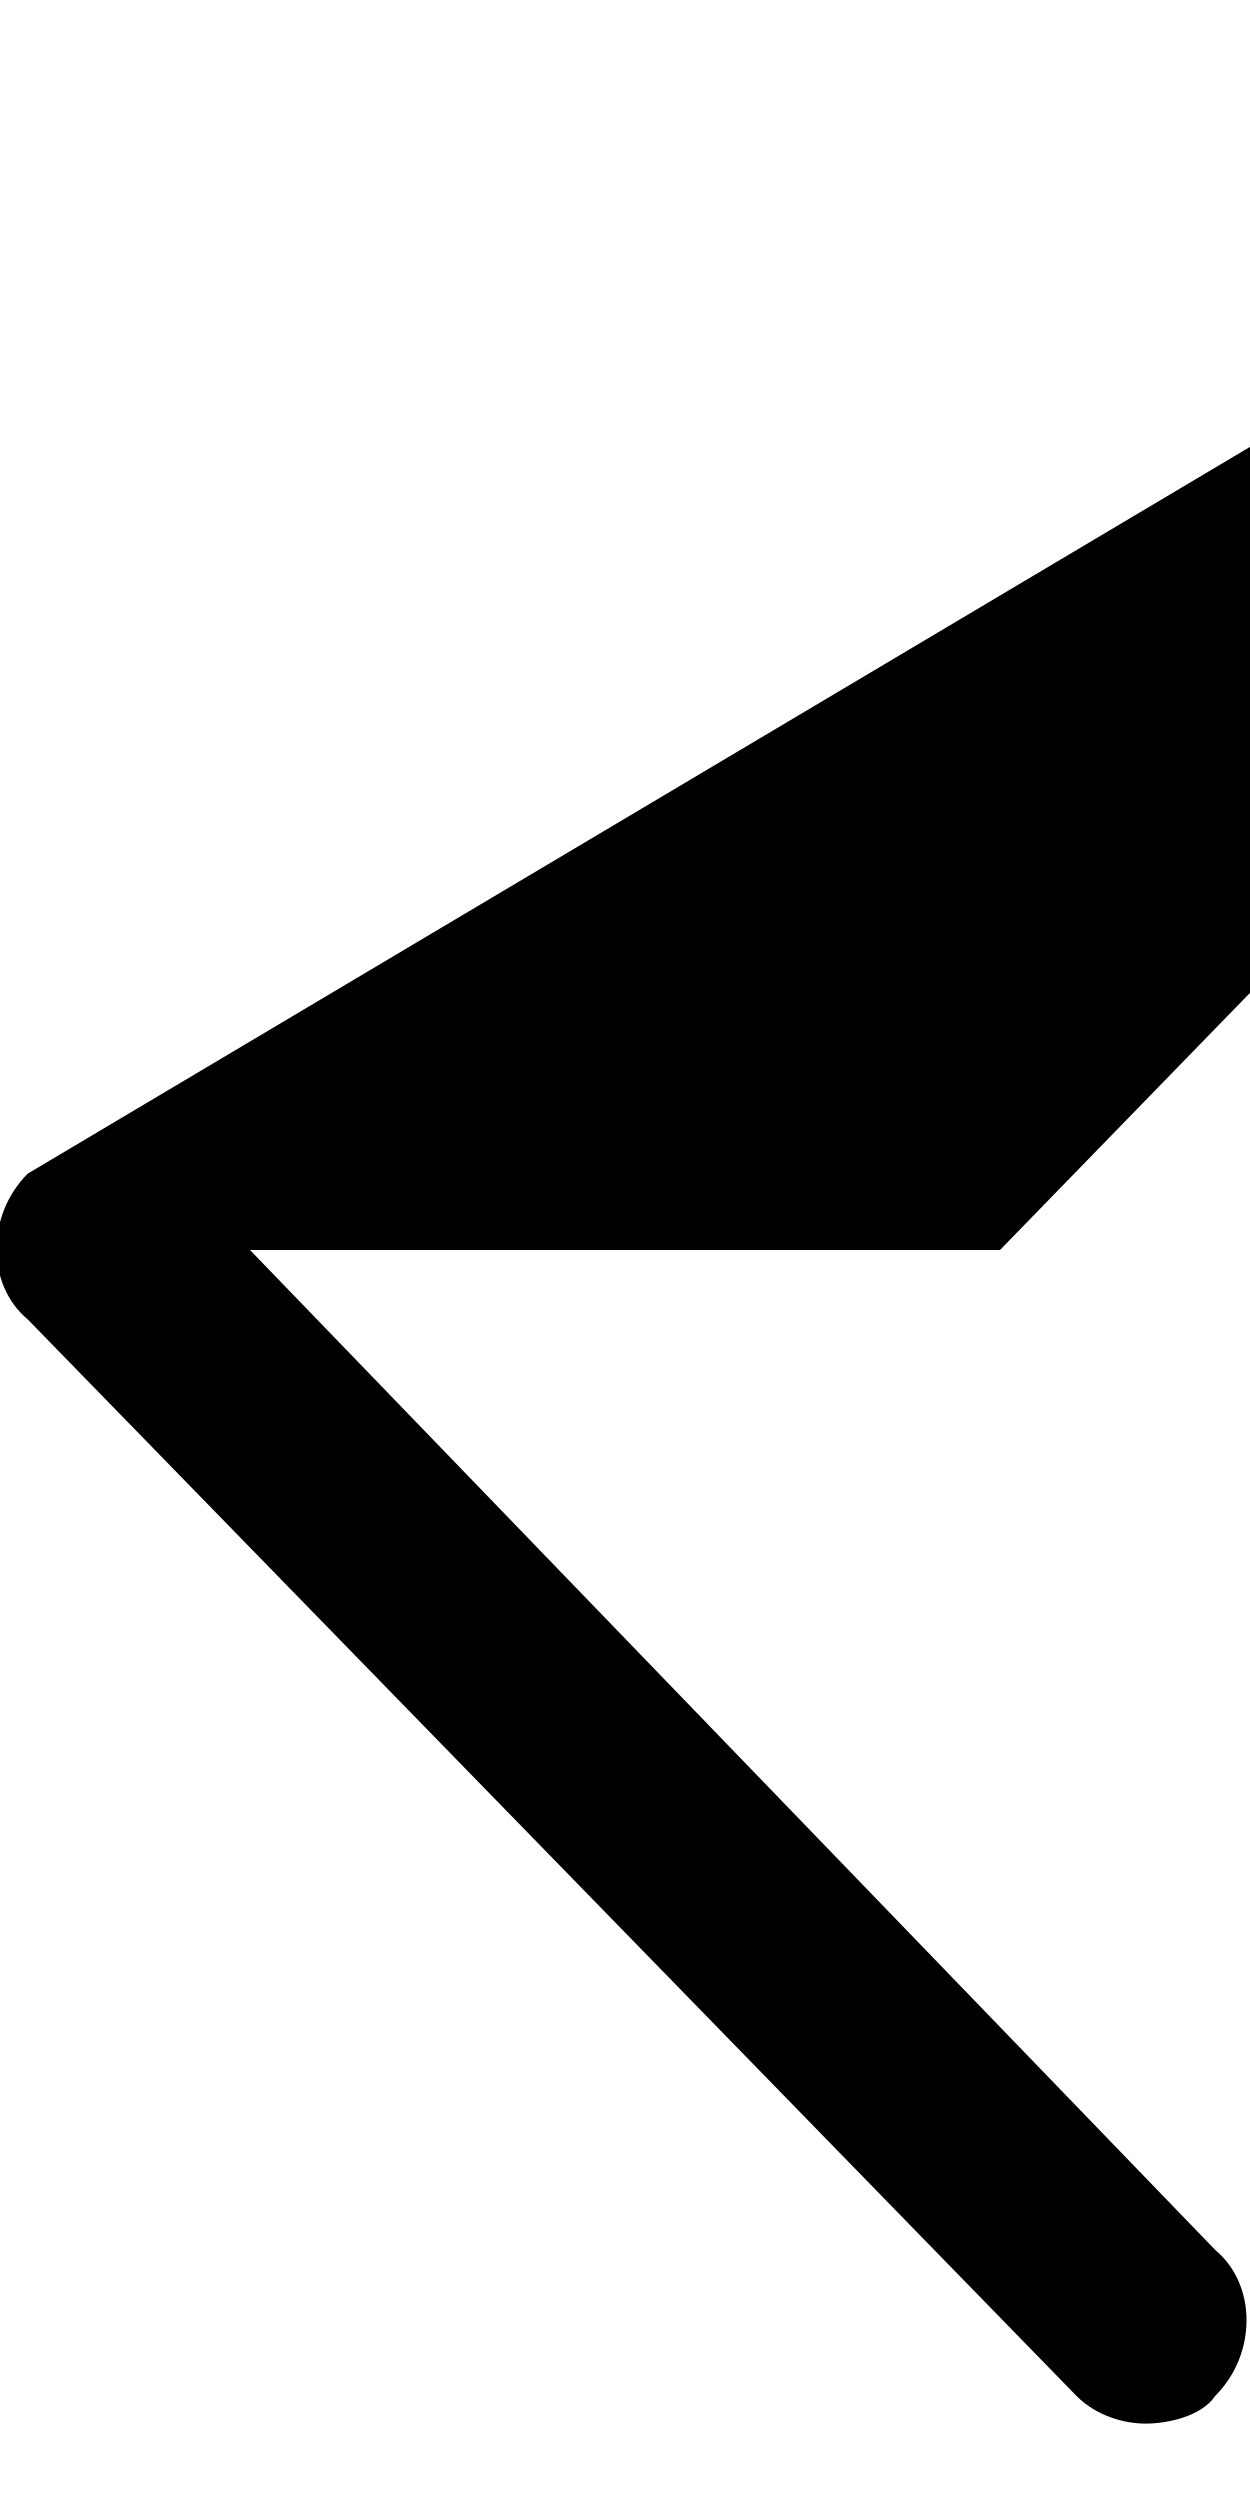
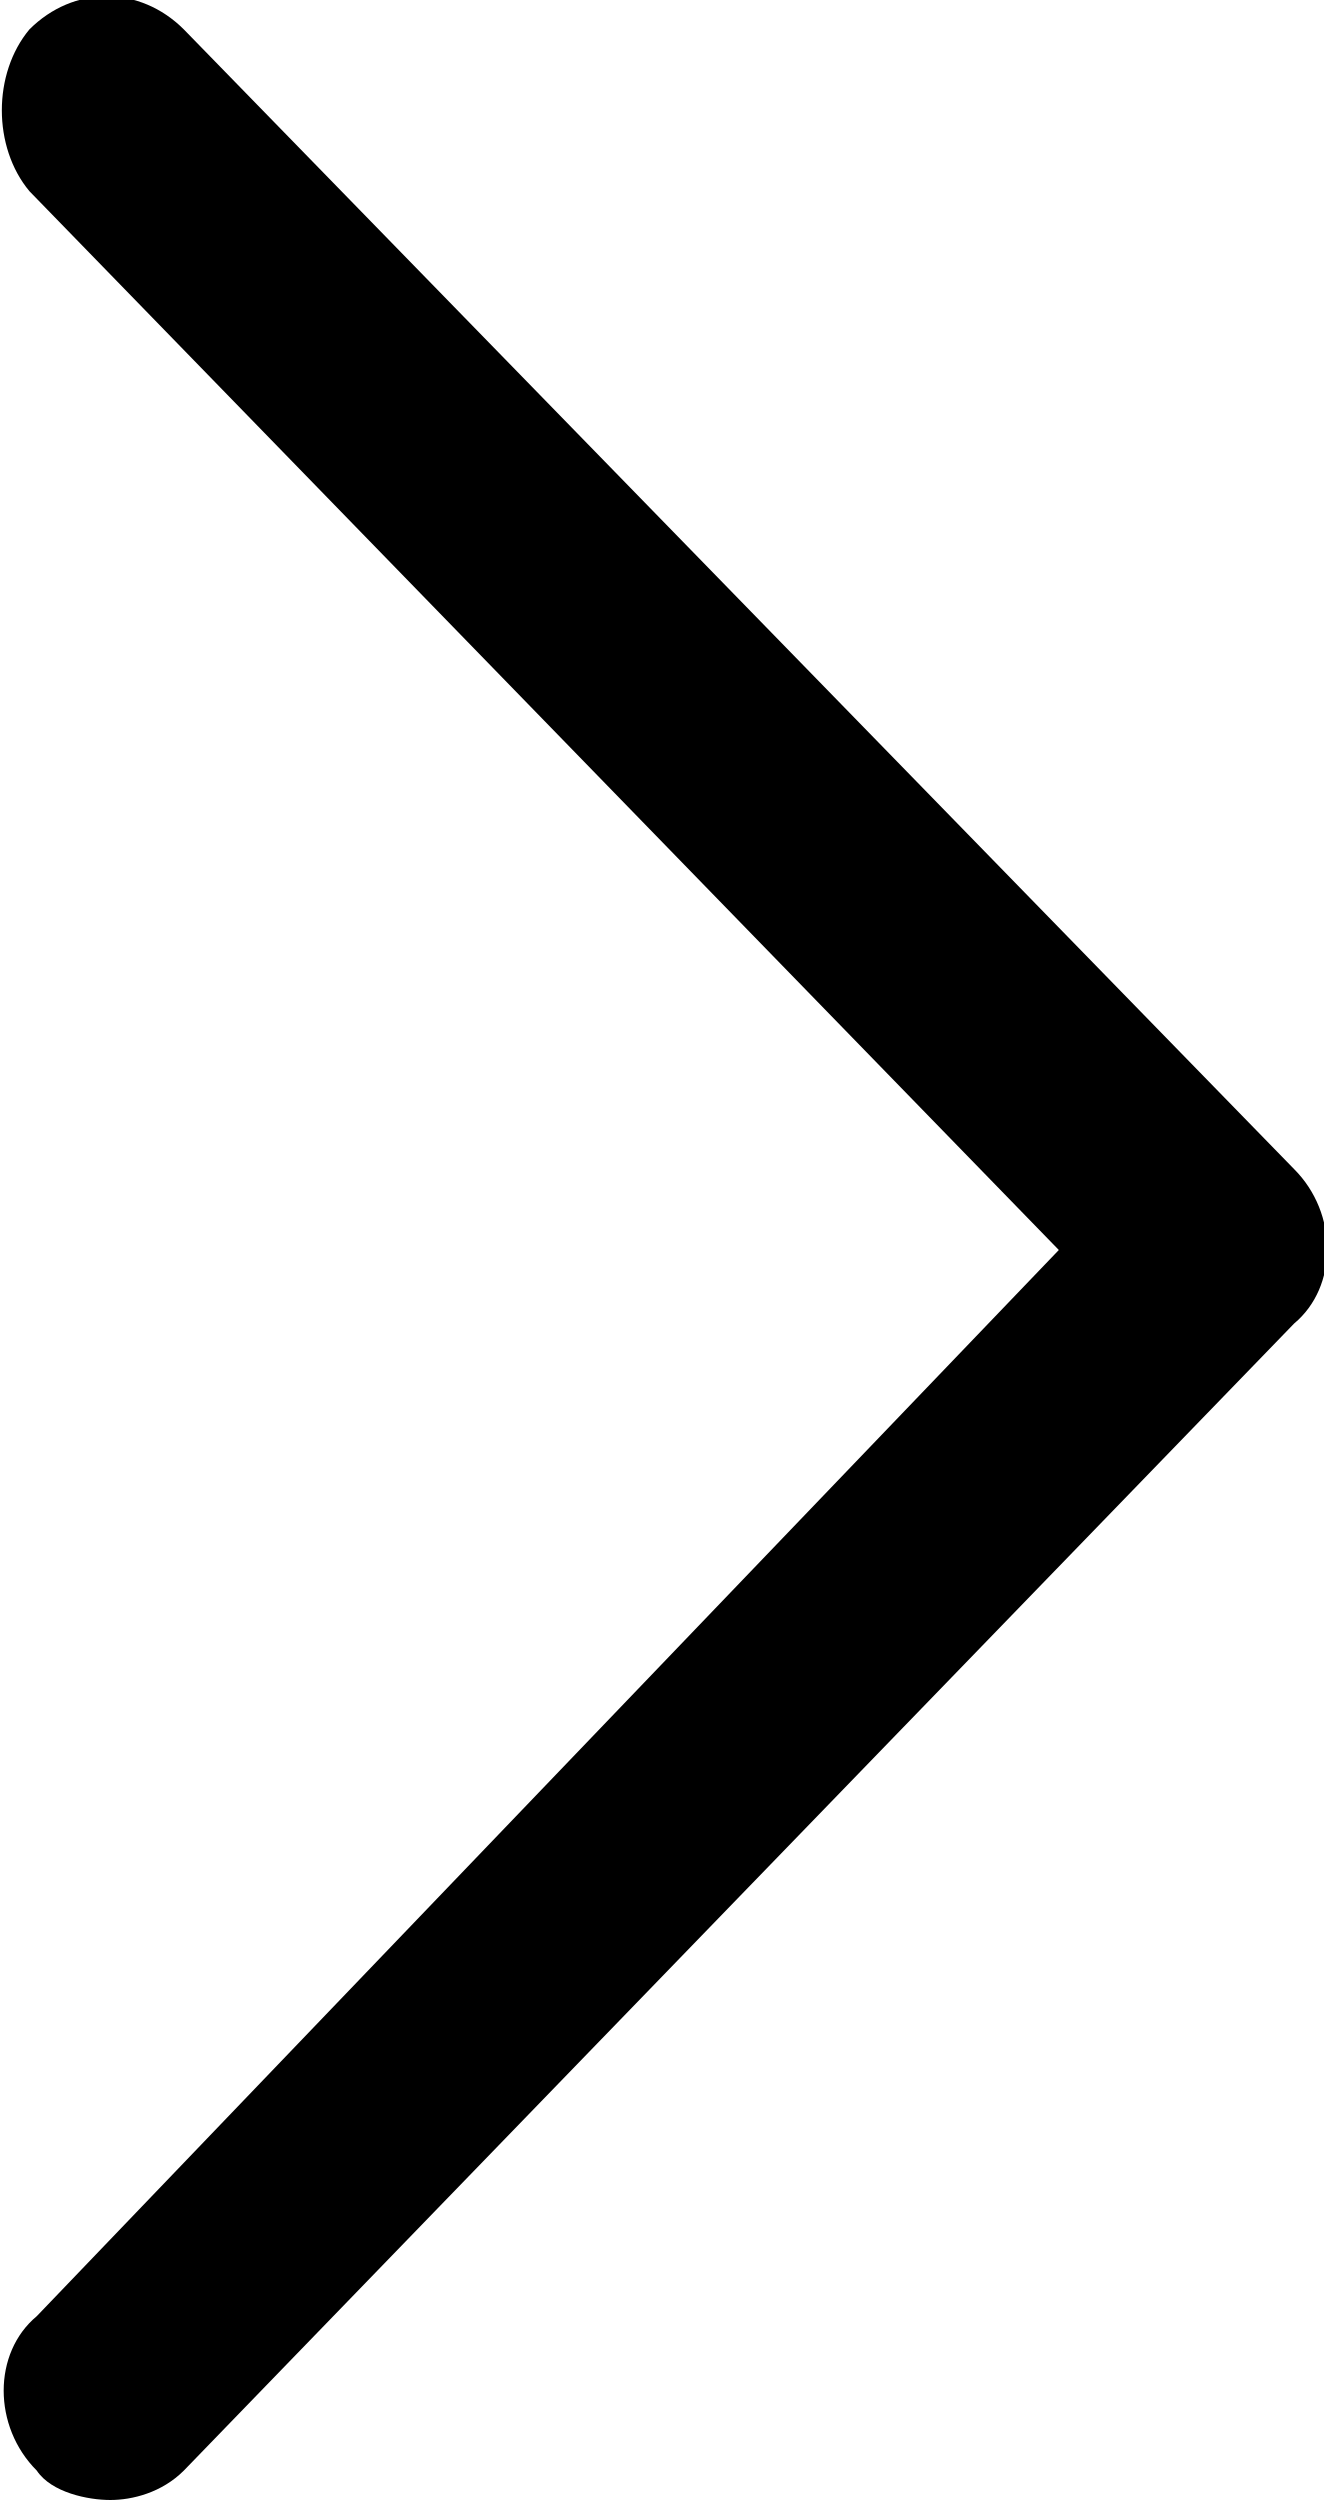
- <svg xmlns="http://www.w3.org/2000/svg" viewBox="0 0 18 34" width="9px" height="18px">
-   <path d="M14.4 17l14-14.4c.6-.6.6-1.6 0-2.1-.6-.6-1.5-.6-2.1 0L.4 15.9c-.6.6-.6 1.6 0 2.1l15.1 15.5c.3.3.7.4 1 .4s.8-.1 1-.4c.6-.6.6-1.6 0-2.1L3.6 17z" />
+ <svg xmlns="http://www.w3.org/2000/svg" version="1.1" id="Layer_1" x="0px" y="0px" viewBox="0 0 18 34" style="enable-background:new 0 0 18 34;" xml:space="preserve">
+   <path d="M14.4,17L0.4,2.6C-0.1,2-0.1,1,0.4,0.4c0.6-0.6,1.5-0.6,2.1,0l15.1,15.5c0.6,0.6,0.6,1.6,0,2.1L2.5,33.6c-0.3,0.3-0.7,0.4-1,0.4s-0.8-0.1-1-0.4c-0.6-0.6-0.6-1.6,0-2.1L14.4,17z" />
</svg>
